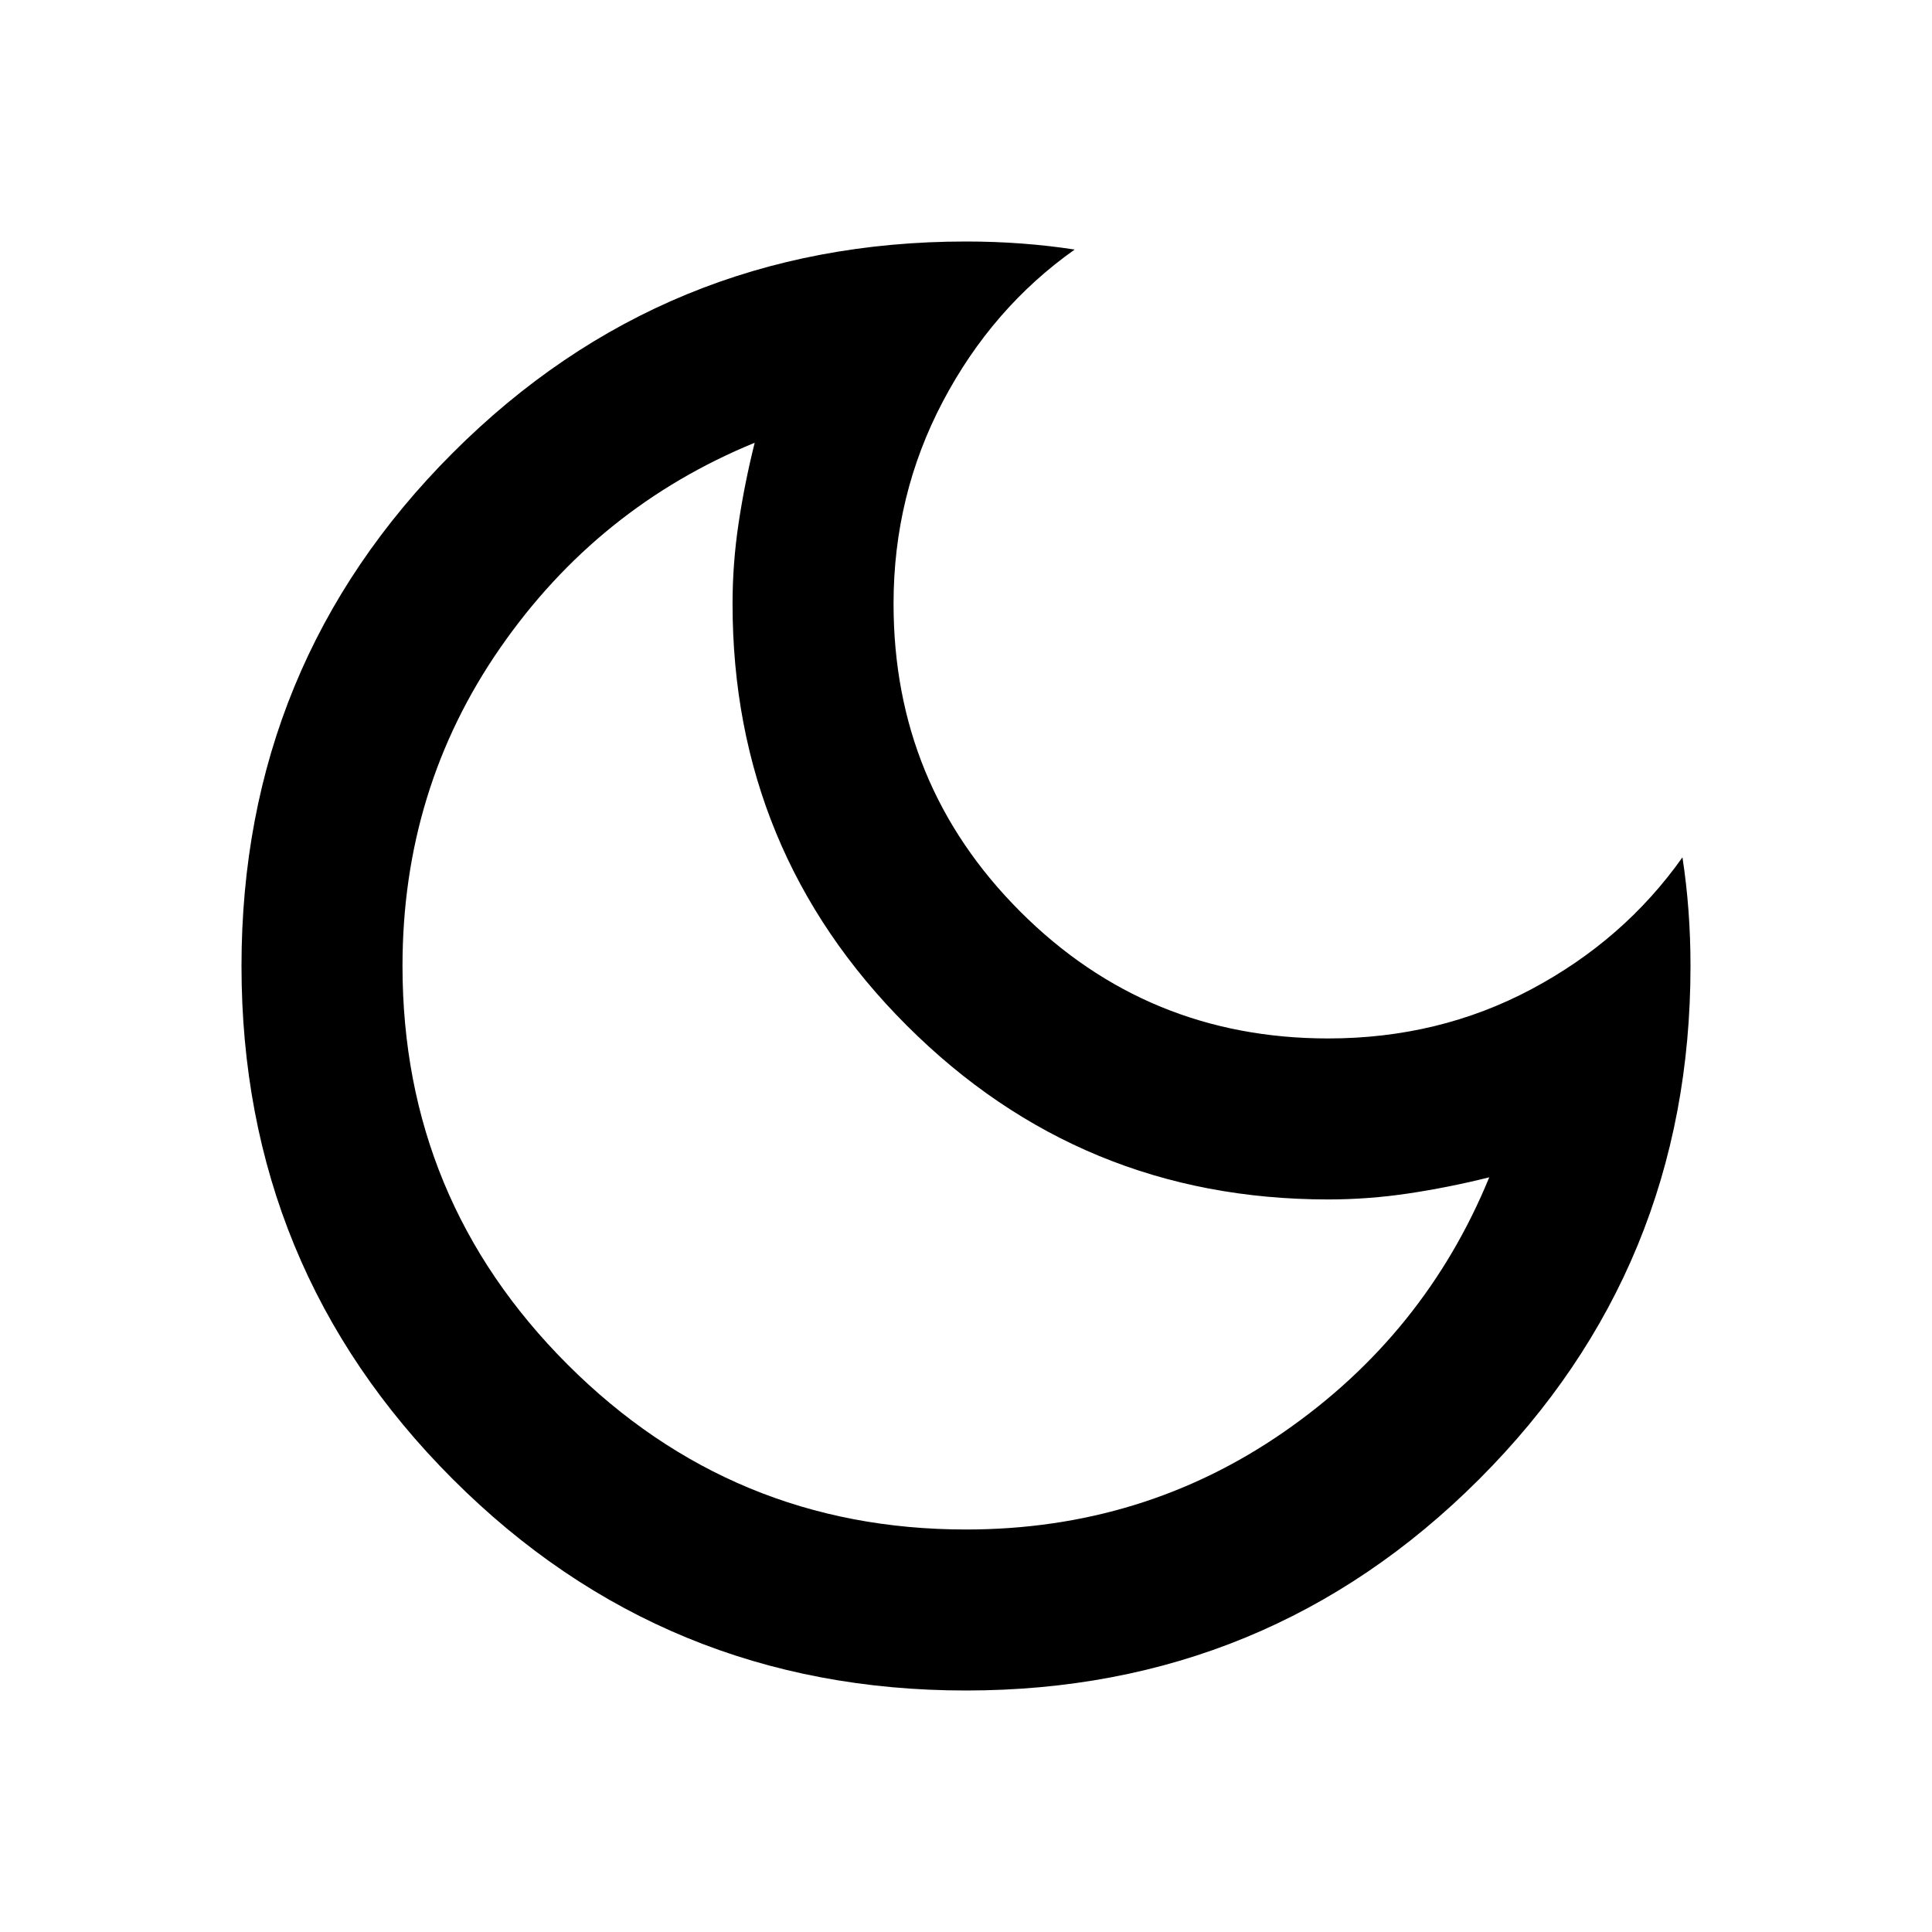
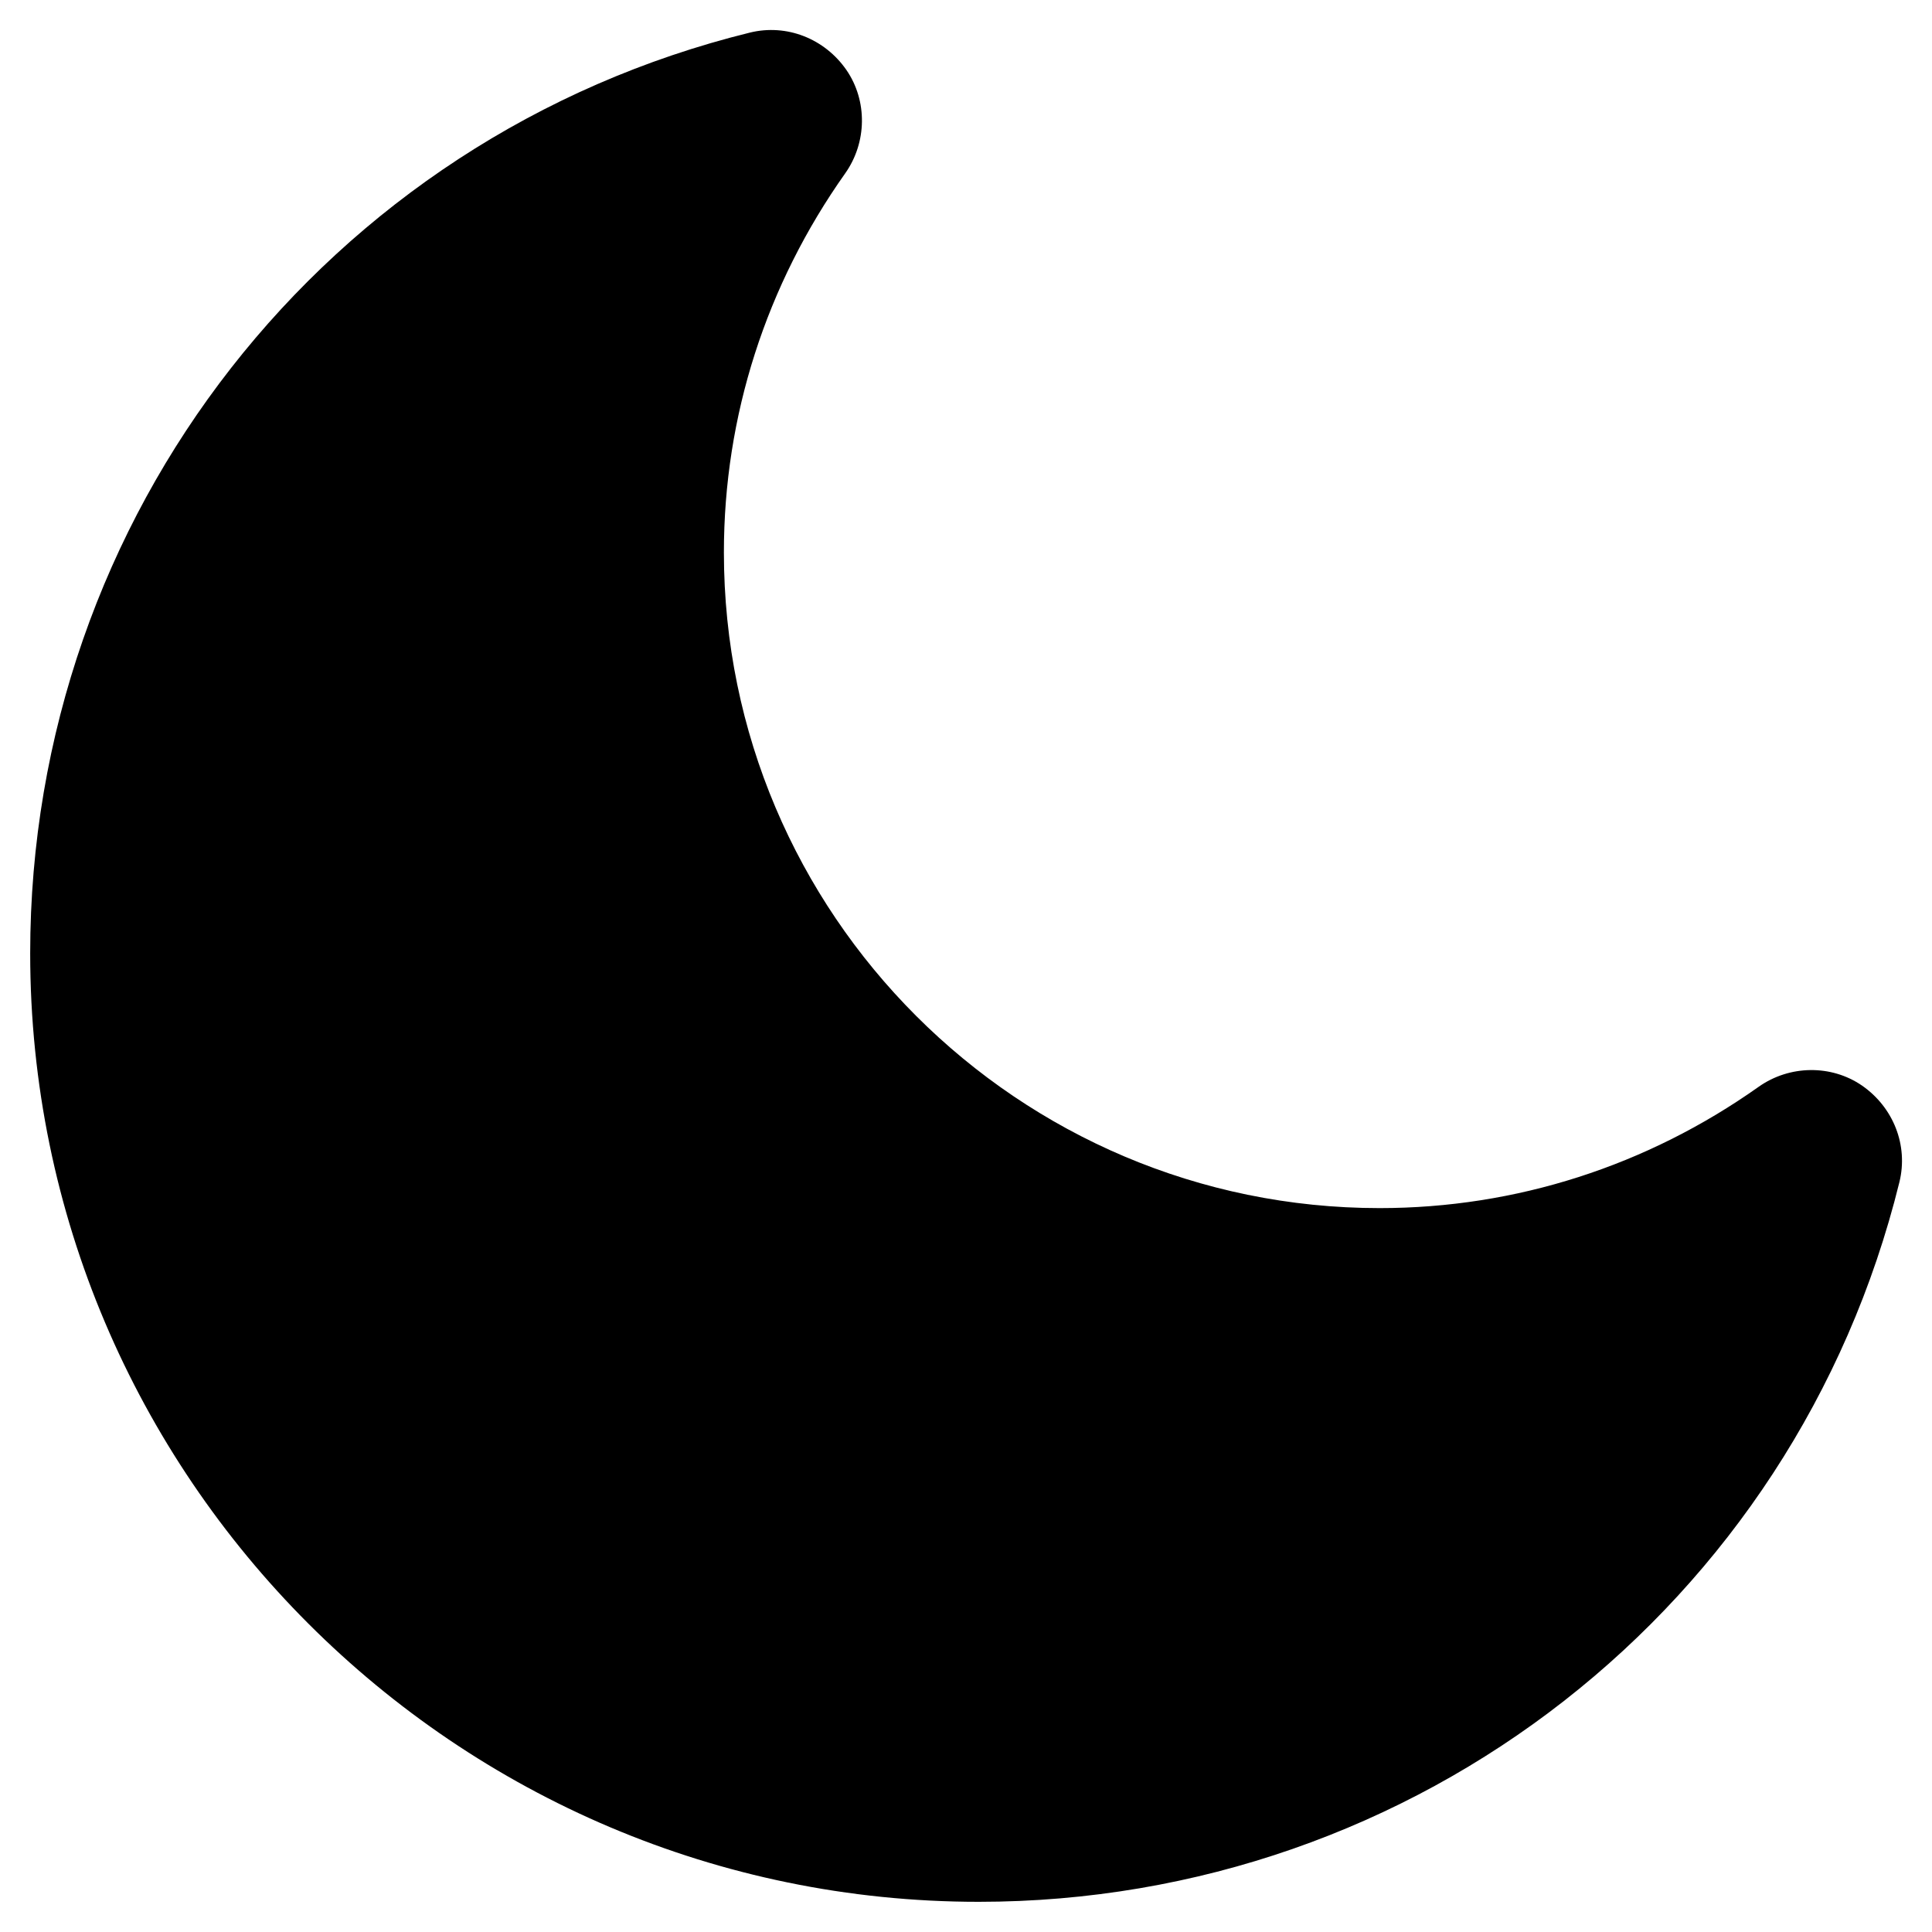
- <svg xmlns="http://www.w3.org/2000/svg" height="24" viewBox="0 -960 960 960" width="24">
-   <path d="M480-120q-150 0-255-105T120-480q0-150 105-255t255-105q14 0 27.5 1t26.5 3q-41 29-65.5 75.5T444-660q0 90 63 153t153 63q55 0 101-24.5t75-65.5q2 13 3 26.5t1 27.5q0 150-105 255T480-120Zm0-80q88 0 158-48.5T740-375q-20 5-40 8t-40 3q-123 0-209.5-86.5T364-660q0-20 3-40t8-40q-78 32-126.5 102T200-480q0 116 82 198t198 82Zm-10-270Z" />
+ <svg xmlns="http://www.w3.org/2000/svg" enable-background="new 0 0 32 32" viewBox="0 0 32 32" id="moon">
+   <path d="M14.02,1.16c-0.36-0.52-0.99-0.77-1.6-0.62C5.4,2.27,0.5,8.54,0.5,15.79C0.5,24.45,7.55,31.5,16.21,31.5c7.25,0,13.52-4.9,15.25-11.92c0.15-0.61-0.1-1.24-0.62-1.6C30.33,17.63,29.64,17.64,29.13,18c-1.85,1.31-4.02,2.01-6.28,2.01c-5.99,0-10.86-4.87-10.86-10.86C11.99,6.89,12.69,4.72,14,2.87C14.36,2.36,14.37,1.67,14.02,1.16z" />
</svg>
